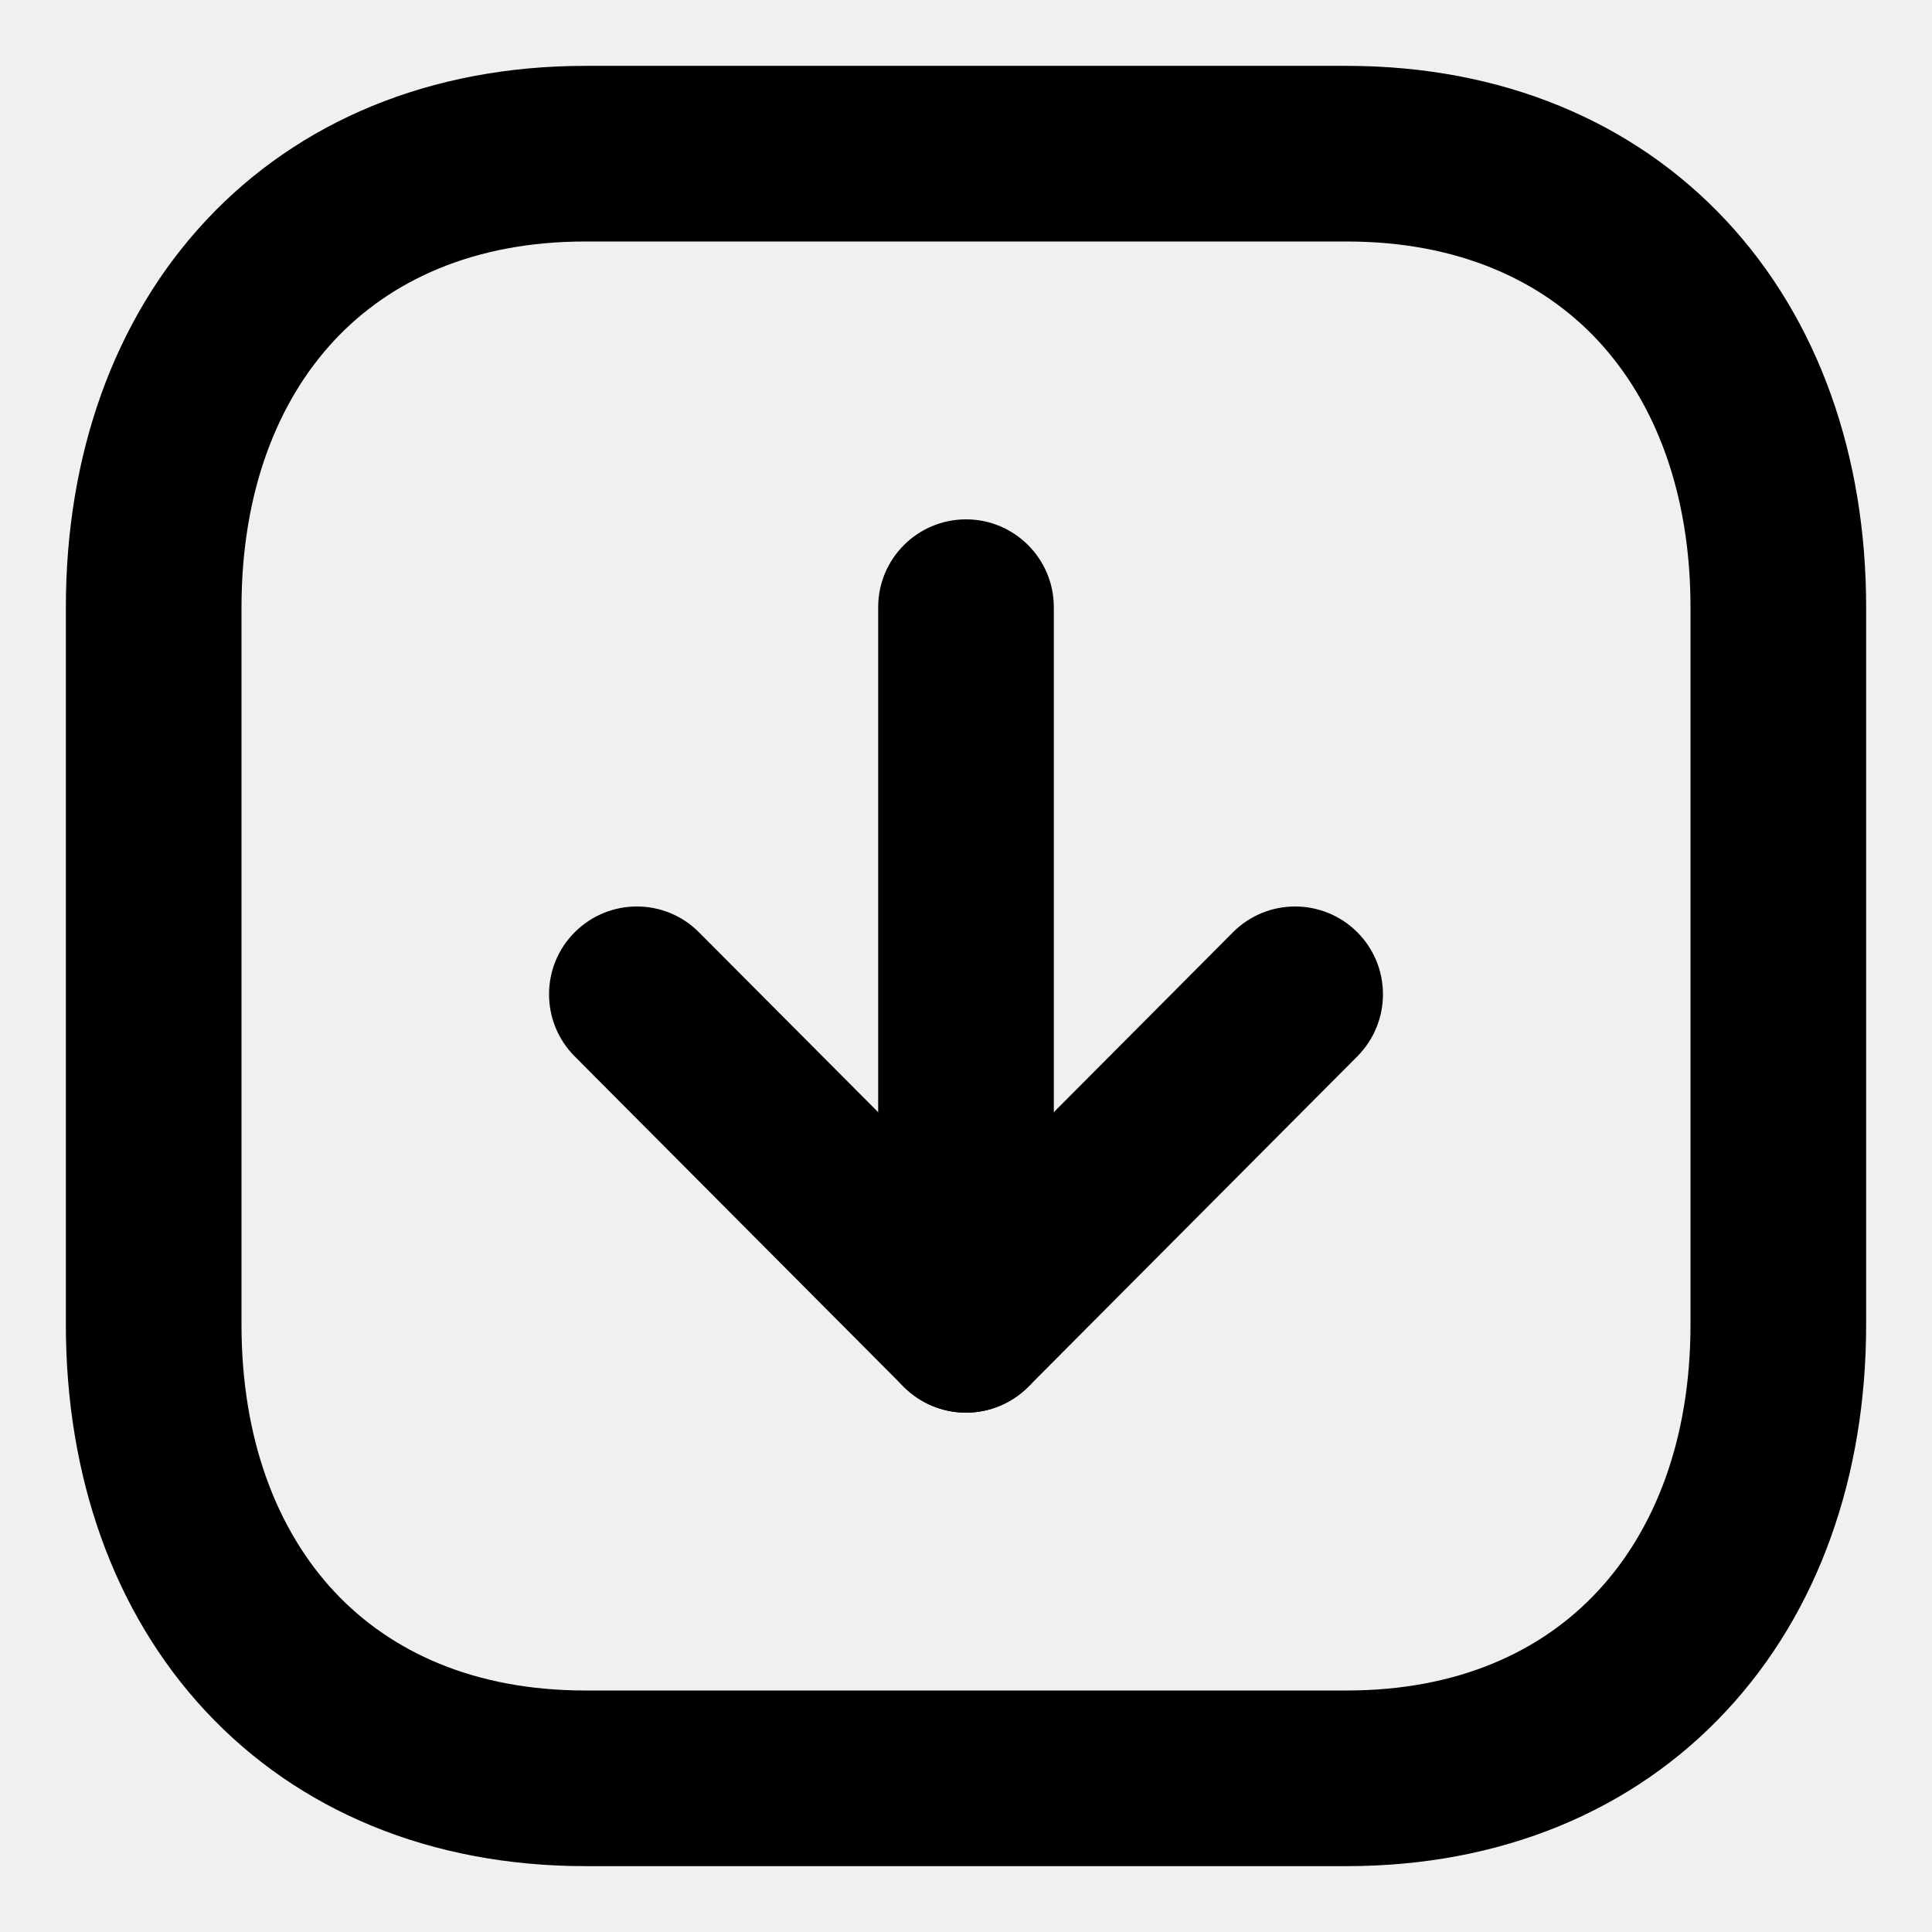
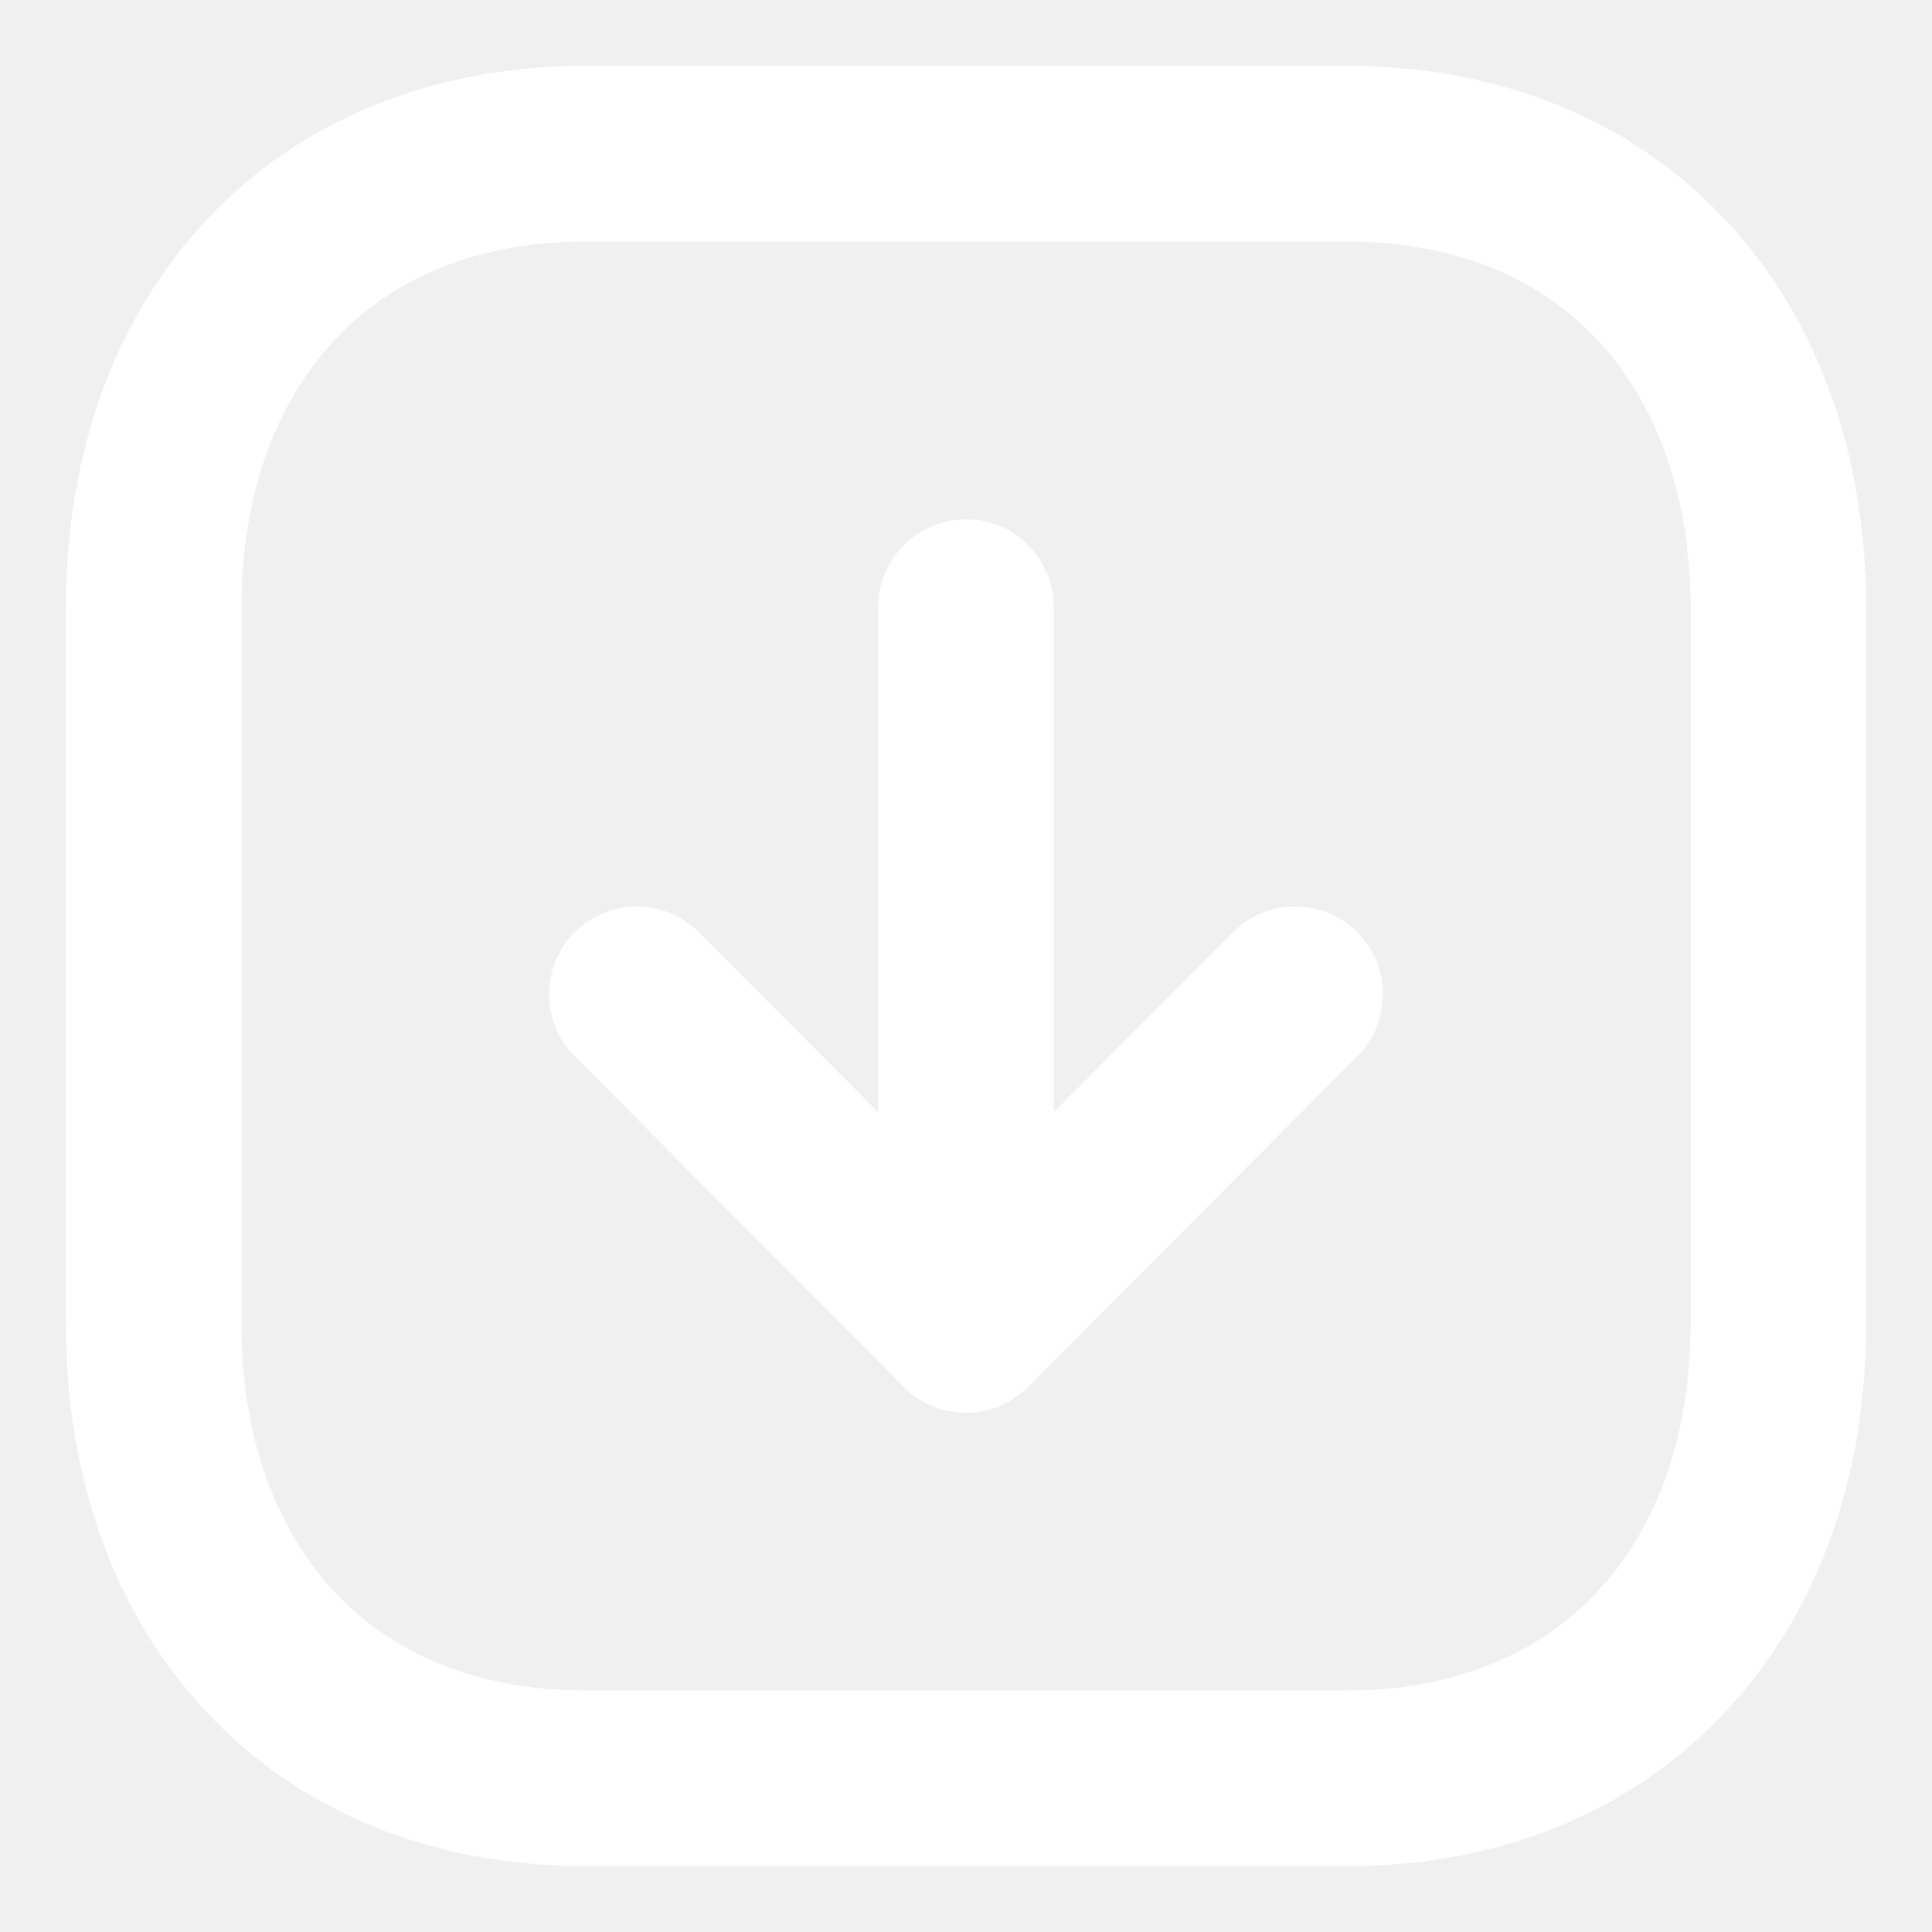
- <svg xmlns="http://www.w3.org/2000/svg" width="1em" height="1em" viewBox="0 0 22 22" fill="currentColor">
-   <path fill-rule="evenodd" clip-rule="evenodd" d="M2.34 2.516C3.399 1.379 4.904 0.75 6.666 0.75L15.335 0.75C17.097 0.75 18.602 1.379 19.661 2.517C20.712 3.646 21.25 5.196 21.25 6.916V15.084C21.25 16.805 20.709 18.355 19.656 19.484C18.597 20.621 17.093 21.25 15.335 21.25L6.666 21.25C4.904 21.25 3.399 20.621 2.34 19.484C1.288 18.354 0.75 16.804 0.75 15.084L0.75 6.916C0.75 5.196 1.288 3.646 2.34 2.516ZM3.804 3.879C3.155 4.576 2.75 5.609 2.75 6.916L2.75 15.084C2.75 16.391 3.155 17.424 3.804 18.121C4.445 18.809 5.398 19.25 6.666 19.25L15.335 19.25C16.597 19.25 17.551 18.81 18.193 18.12C18.843 17.423 19.25 16.39 19.25 15.084V6.916C19.25 5.609 18.845 4.576 18.197 3.879C17.556 3.191 16.603 2.75 15.335 2.75L6.666 2.75C5.398 2.75 4.445 3.191 3.804 3.879Z" />
-   <path fill-rule="evenodd" clip-rule="evenodd" d="M11 5.914C11.552 5.914 12 6.362 12 6.914L12 15.086C12 15.638 11.552 16.086 11 16.086C10.448 16.086 10 15.638 10 15.086L10 6.914C10 6.362 10.448 5.914 11 5.914Z" />
-   <path fill-rule="evenodd" clip-rule="evenodd" d="M6.546 10.614C6.938 10.224 7.571 10.225 7.96 10.617L11 13.669L14.039 10.617C14.429 10.225 15.062 10.224 15.454 10.614C15.845 11.003 15.846 11.636 15.457 12.028L11.709 15.792C11.521 15.98 11.266 16.086 11 16.086C10.734 16.086 10.479 15.98 10.291 15.792L6.543 12.028C6.154 11.636 6.155 11.003 6.546 10.614Z" />
+ <svg xmlns="http://www.w3.org/2000/svg" width="22" height="22" viewBox="0 0 22 22" fill="none">
+   <path fill-rule="evenodd" clip-rule="evenodd" d="M2.34 2.516C3.399 1.379 4.904 0.75 6.666 0.75L15.335 0.75C17.097 0.75 18.602 1.379 19.661 2.517C20.712 3.646 21.25 5.196 21.25 6.916V15.084C21.25 16.805 20.709 18.355 19.656 19.484C18.597 20.621 17.093 21.25 15.335 21.25L6.666 21.25C4.904 21.25 3.399 20.621 2.34 19.484C1.288 18.354 0.75 16.804 0.75 15.084L0.75 6.916C0.75 5.196 1.288 3.646 2.34 2.516ZM3.804 3.879C3.155 4.576 2.75 5.609 2.75 6.916L2.75 15.084C2.75 16.391 3.155 17.424 3.804 18.121C4.445 18.809 5.398 19.25 6.666 19.25L15.335 19.25C16.597 19.25 17.551 18.81 18.193 18.12C18.843 17.423 19.25 16.39 19.25 15.084V6.916C19.25 5.609 18.845 4.576 18.197 3.879C17.556 3.191 16.603 2.75 15.335 2.75L6.666 2.75C5.398 2.75 4.445 3.191 3.804 3.879Z" fill="white" />
+   <path fill-rule="evenodd" clip-rule="evenodd" d="M11 5.914C11.552 5.914 12 6.362 12 6.914L12 15.086C12 15.638 11.552 16.086 11 16.086C10.448 16.086 10 15.638 10 15.086L10 6.914C10 6.362 10.448 5.914 11 5.914Z" fill="white" />
+   <path fill-rule="evenodd" clip-rule="evenodd" d="M6.546 10.614C6.938 10.224 7.571 10.225 7.96 10.617L11 13.669L14.039 10.617C14.429 10.225 15.062 10.224 15.454 10.614C15.845 11.003 15.846 11.636 15.457 12.028L11.709 15.792C11.521 15.98 11.266 16.086 11 16.086C10.734 16.086 10.479 15.98 10.291 15.792L6.543 12.028C6.154 11.636 6.155 11.003 6.546 10.614Z" fill="white" />
</svg>
